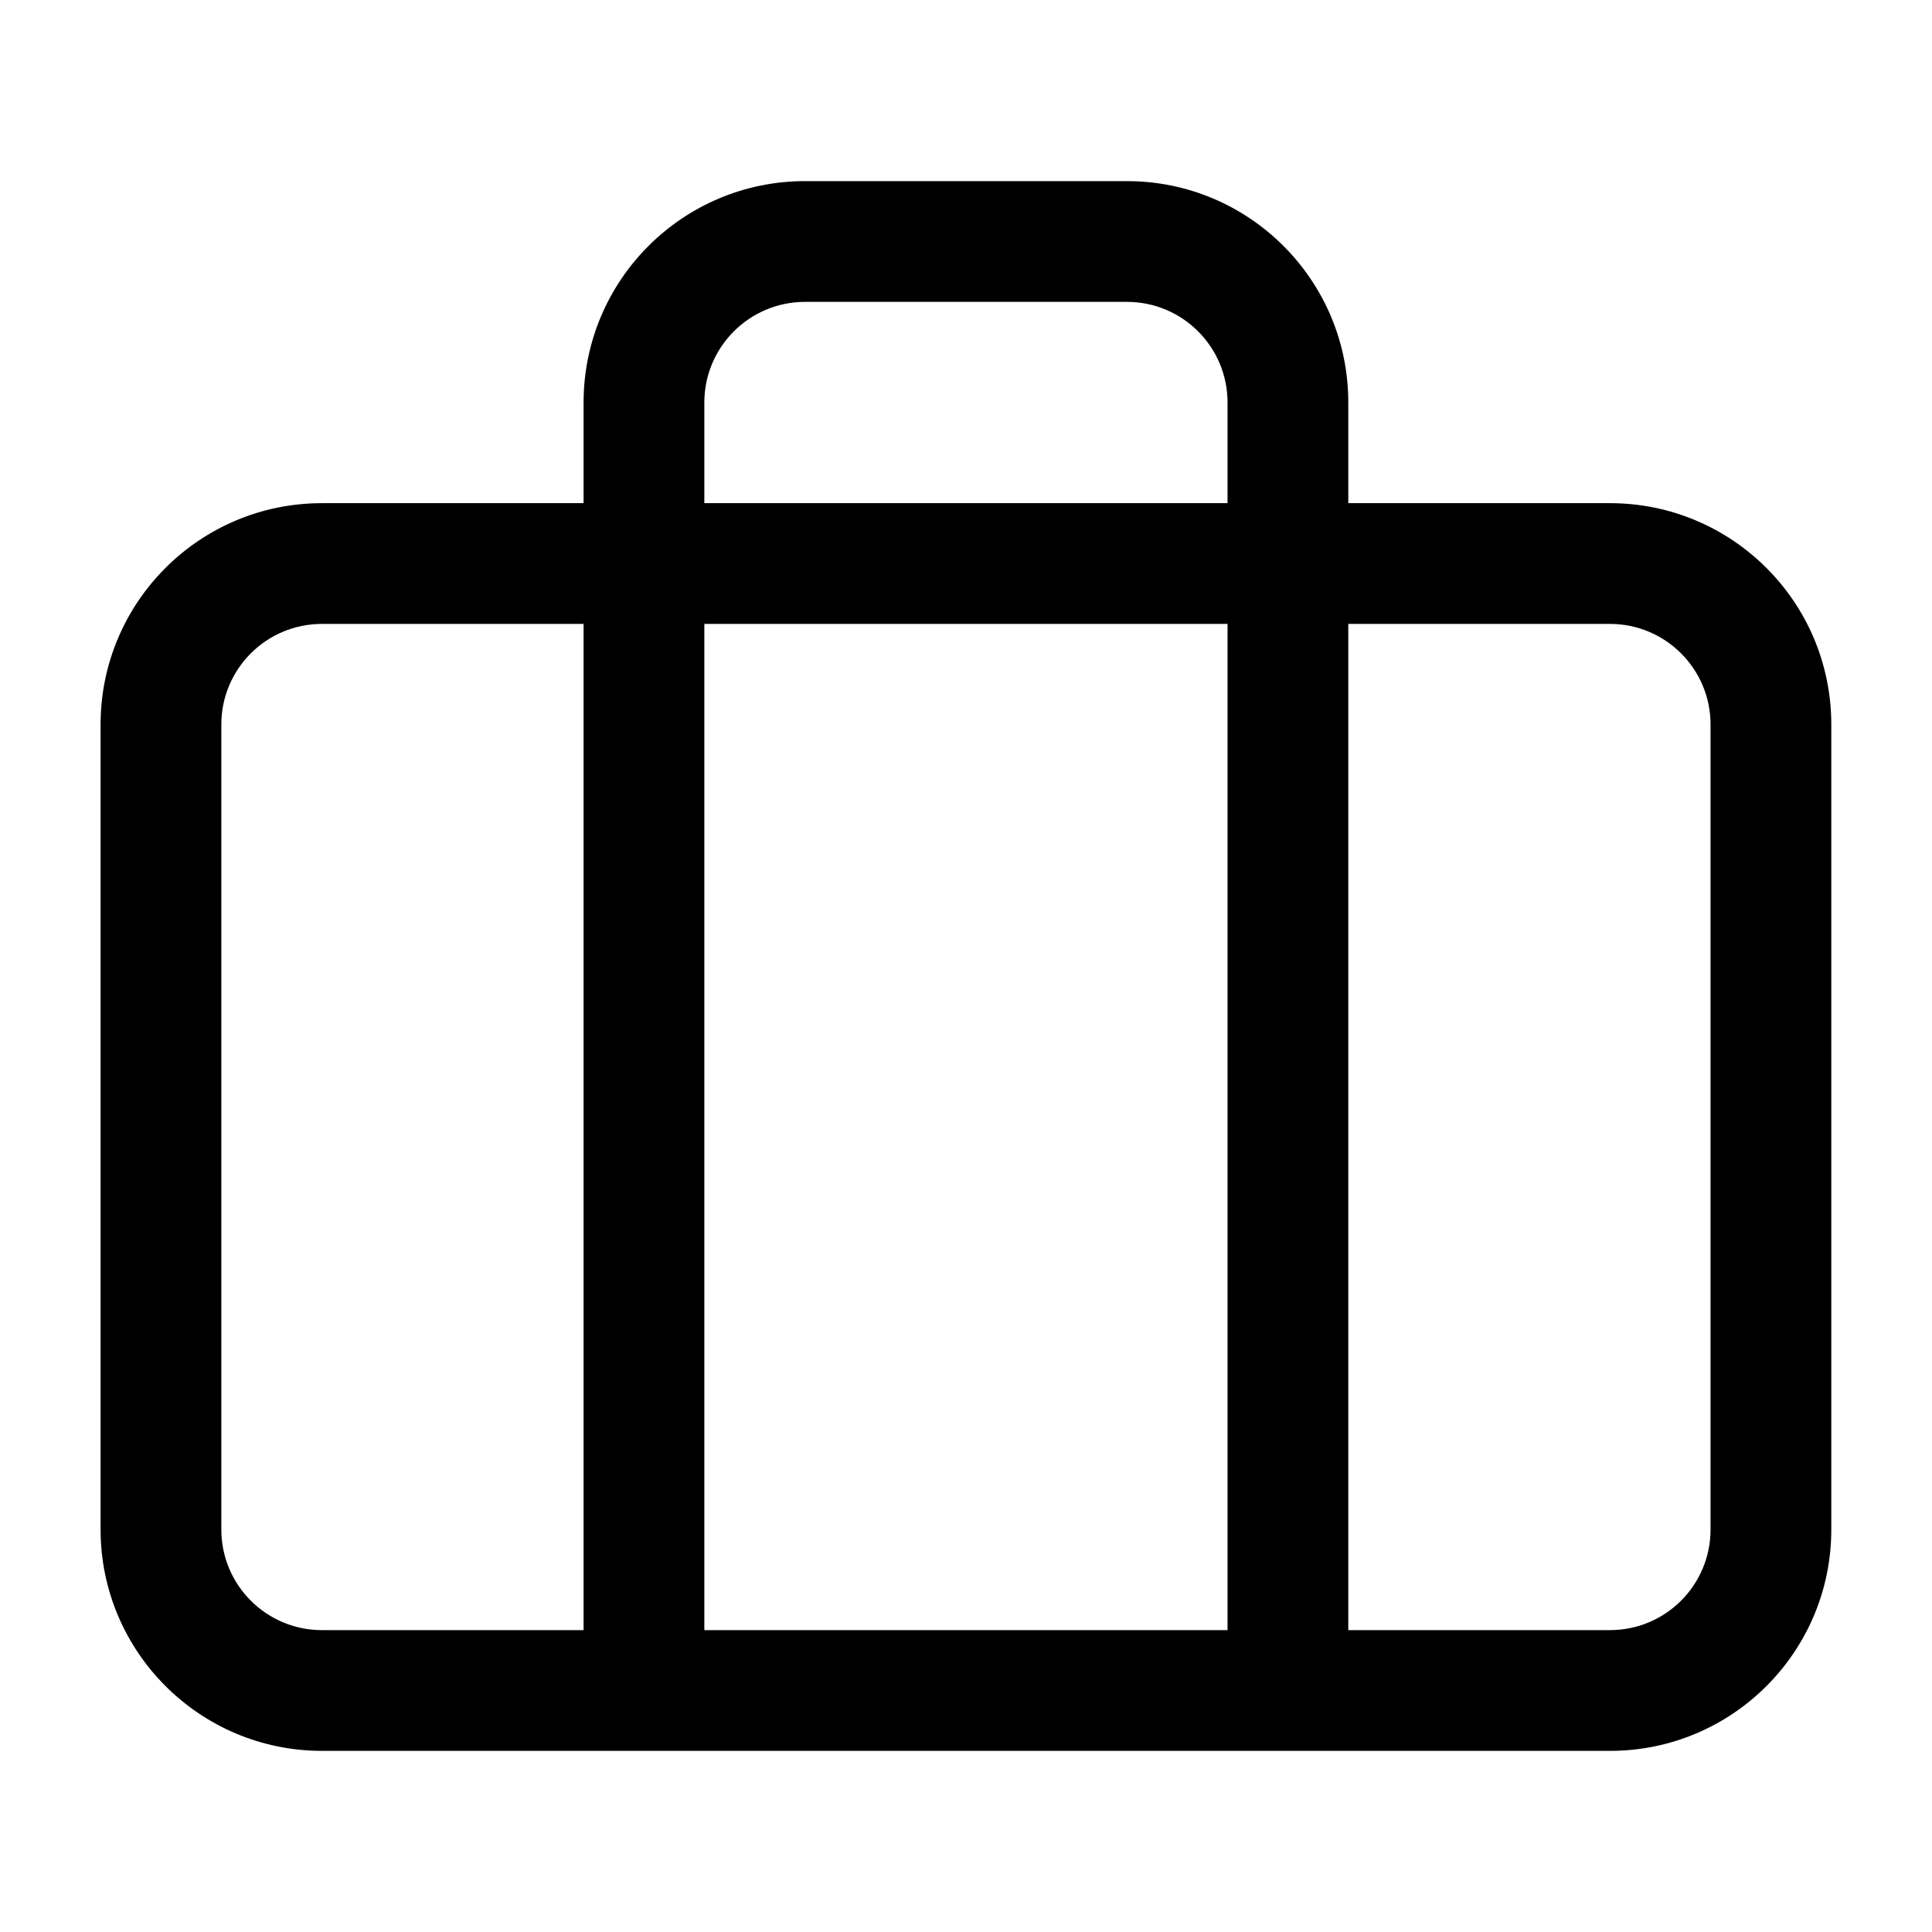
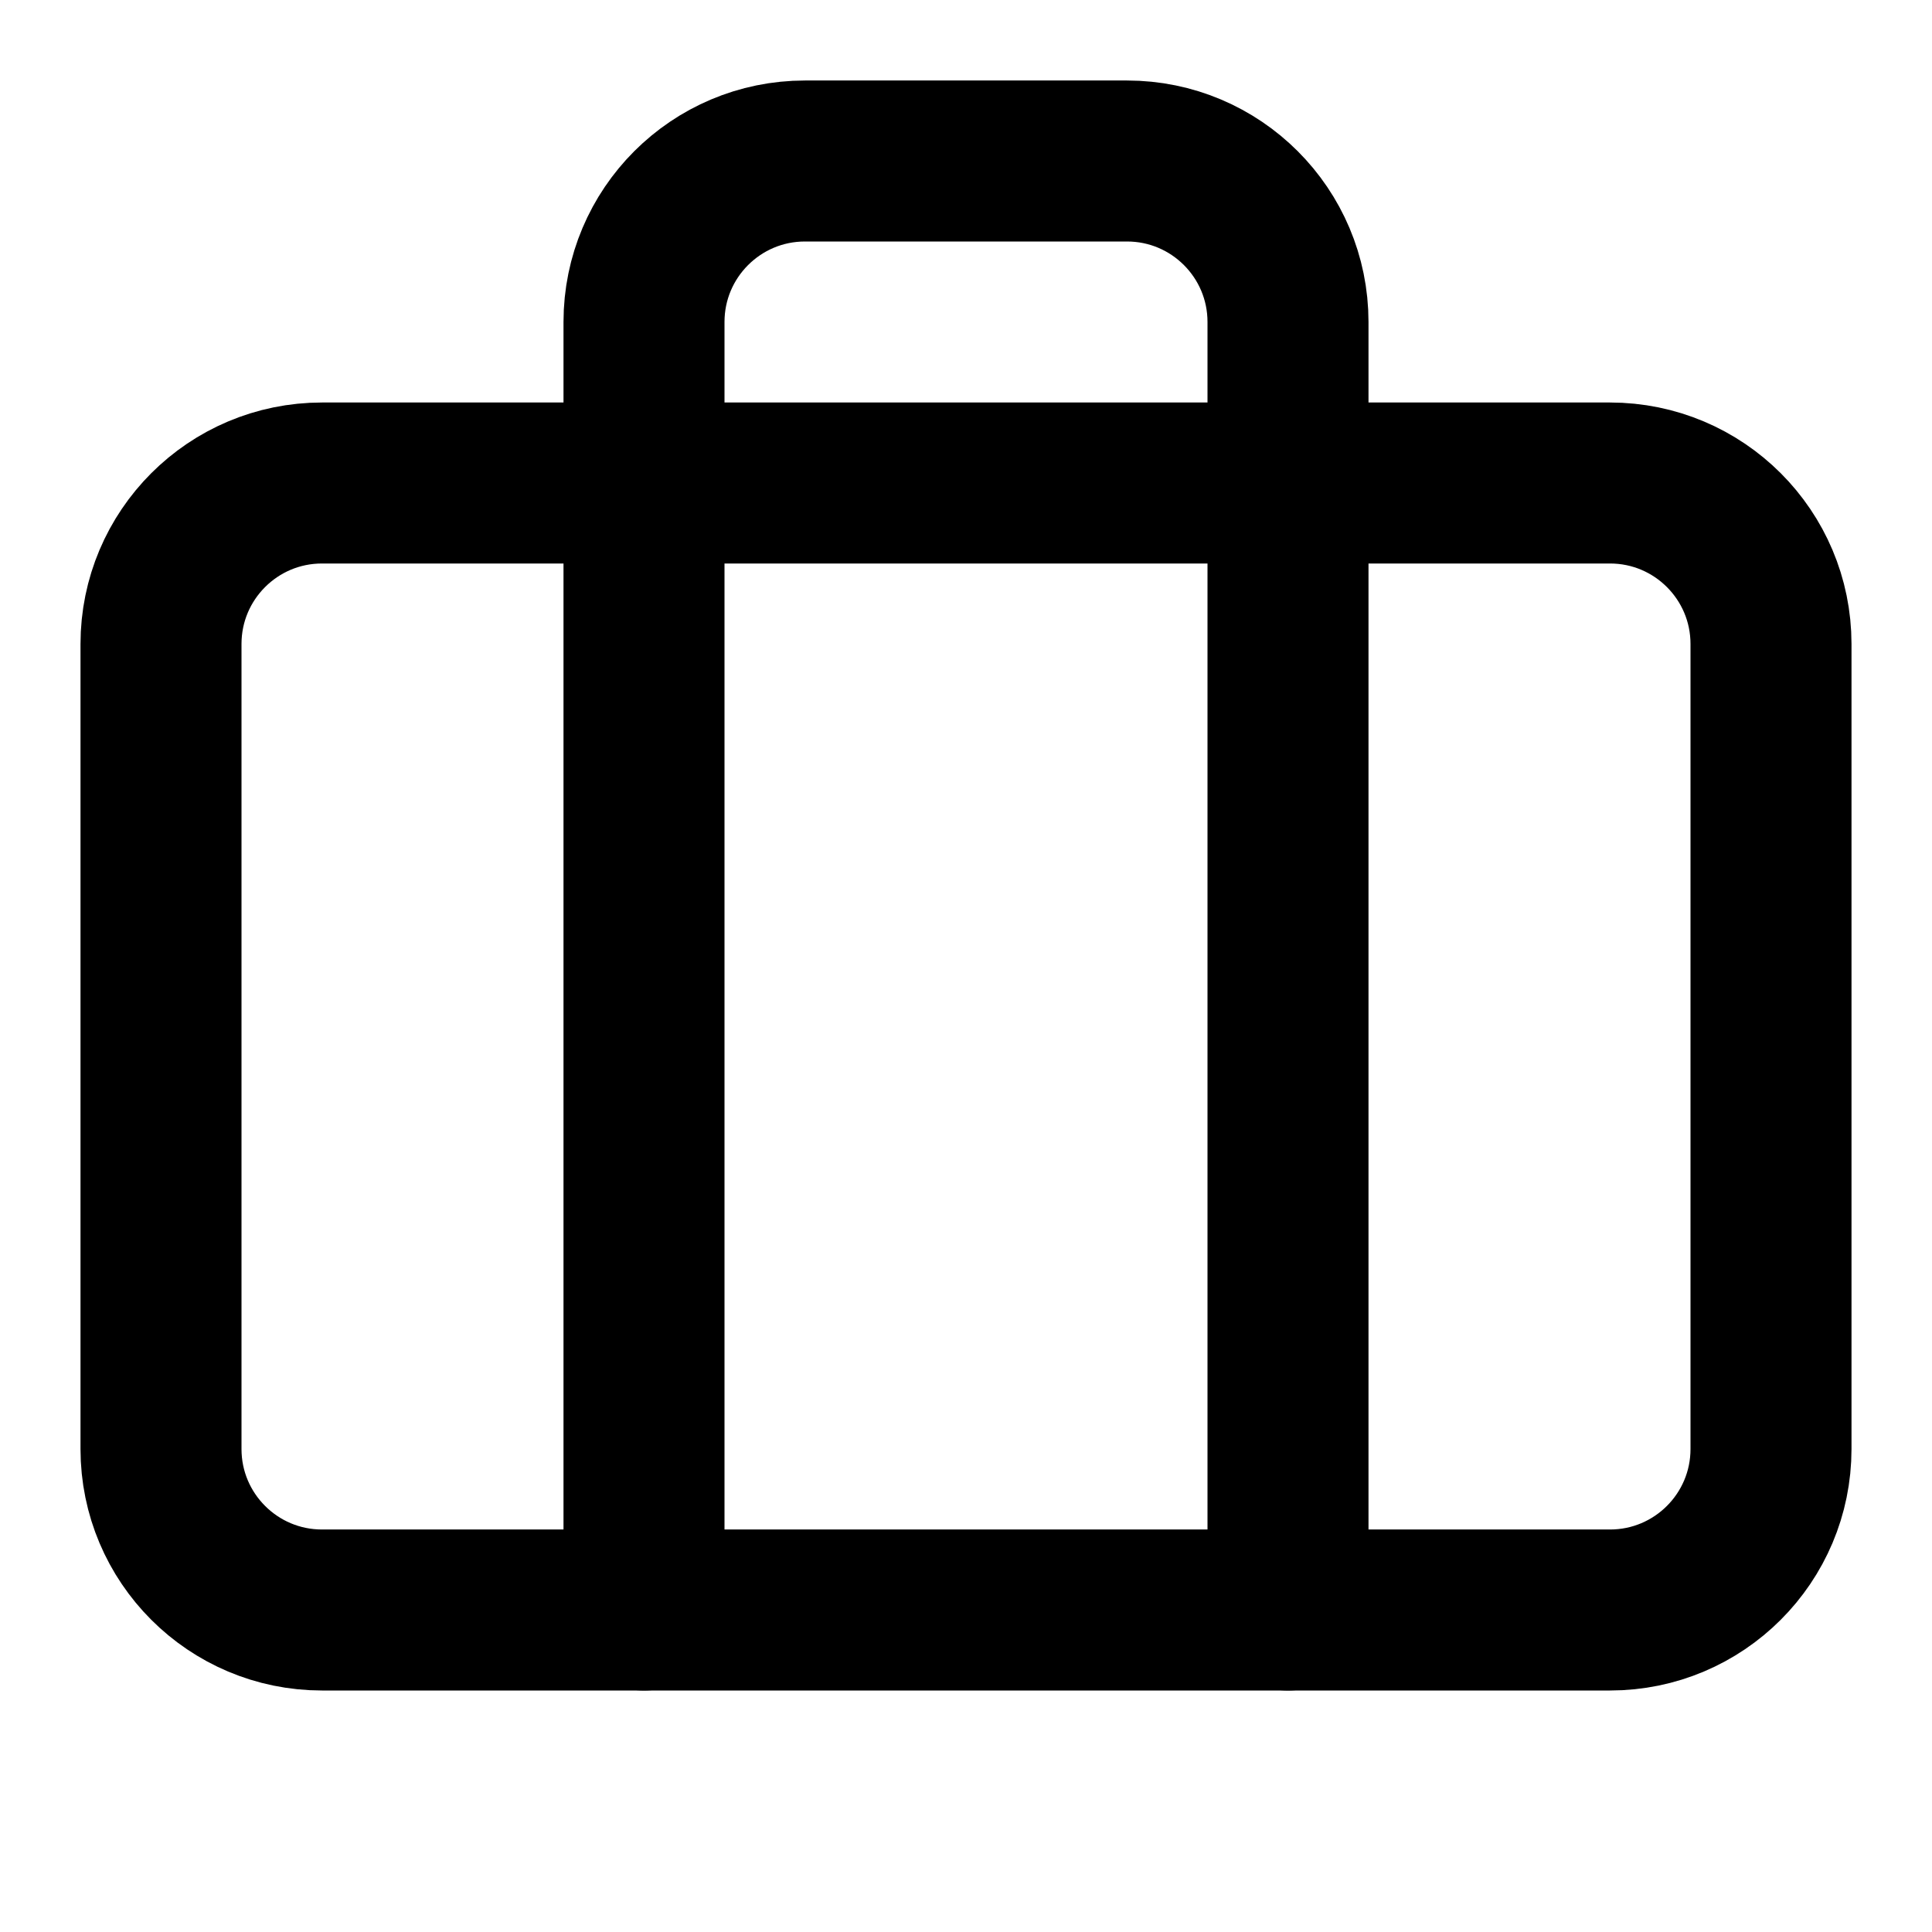
- <svg xmlns="http://www.w3.org/2000/svg" width="16" height="16" fill="none" viewBox="0 0 16 16">
-   <path fill="currentColor" d="M9.333 1.5a1.833 1.833 0 0 1 1.833 1.833v.834h2.167c1.012 0 1.833.82 1.833 1.833v6.667c0 1.012-.82 1.833-1.833 1.833H2.666a1.834 1.834 0 0 1-1.833-1.833V6c0-1.012.82-1.833 1.833-1.833h2.167v-.834A1.834 1.834 0 0 1 6.666 1.5zM2.666 5.167A.833.833 0 0 0 1.833 6v6.667c0 .46.373.833.833.833h2.167V5.167zM5.833 13.5h4.333V5.167H5.833zm5.333 0h2.167c.46 0 .833-.373.833-.833V6a.833.833 0 0 0-.833-.833h-2.167zm-4.5-11a.834.834 0 0 0-.833.833v.834h4.333v-.834a.833.833 0 0 0-.833-.833z" />
+ <svg xmlns="http://www.w3.org/2000/svg" width="24" height="24" viewBox="0 0 24 24" fill="none" stroke="currentColor" stroke-width="2" stroke-linecap="round" stroke-linejoin="round">
+   <path d="M16 20V4a2 2 0 0 0-2-2h-4a2 2 0 0 0-2 2v16" />
+   <rect width="20" height="14" x="2" y="6" rx="2" />
</svg>
